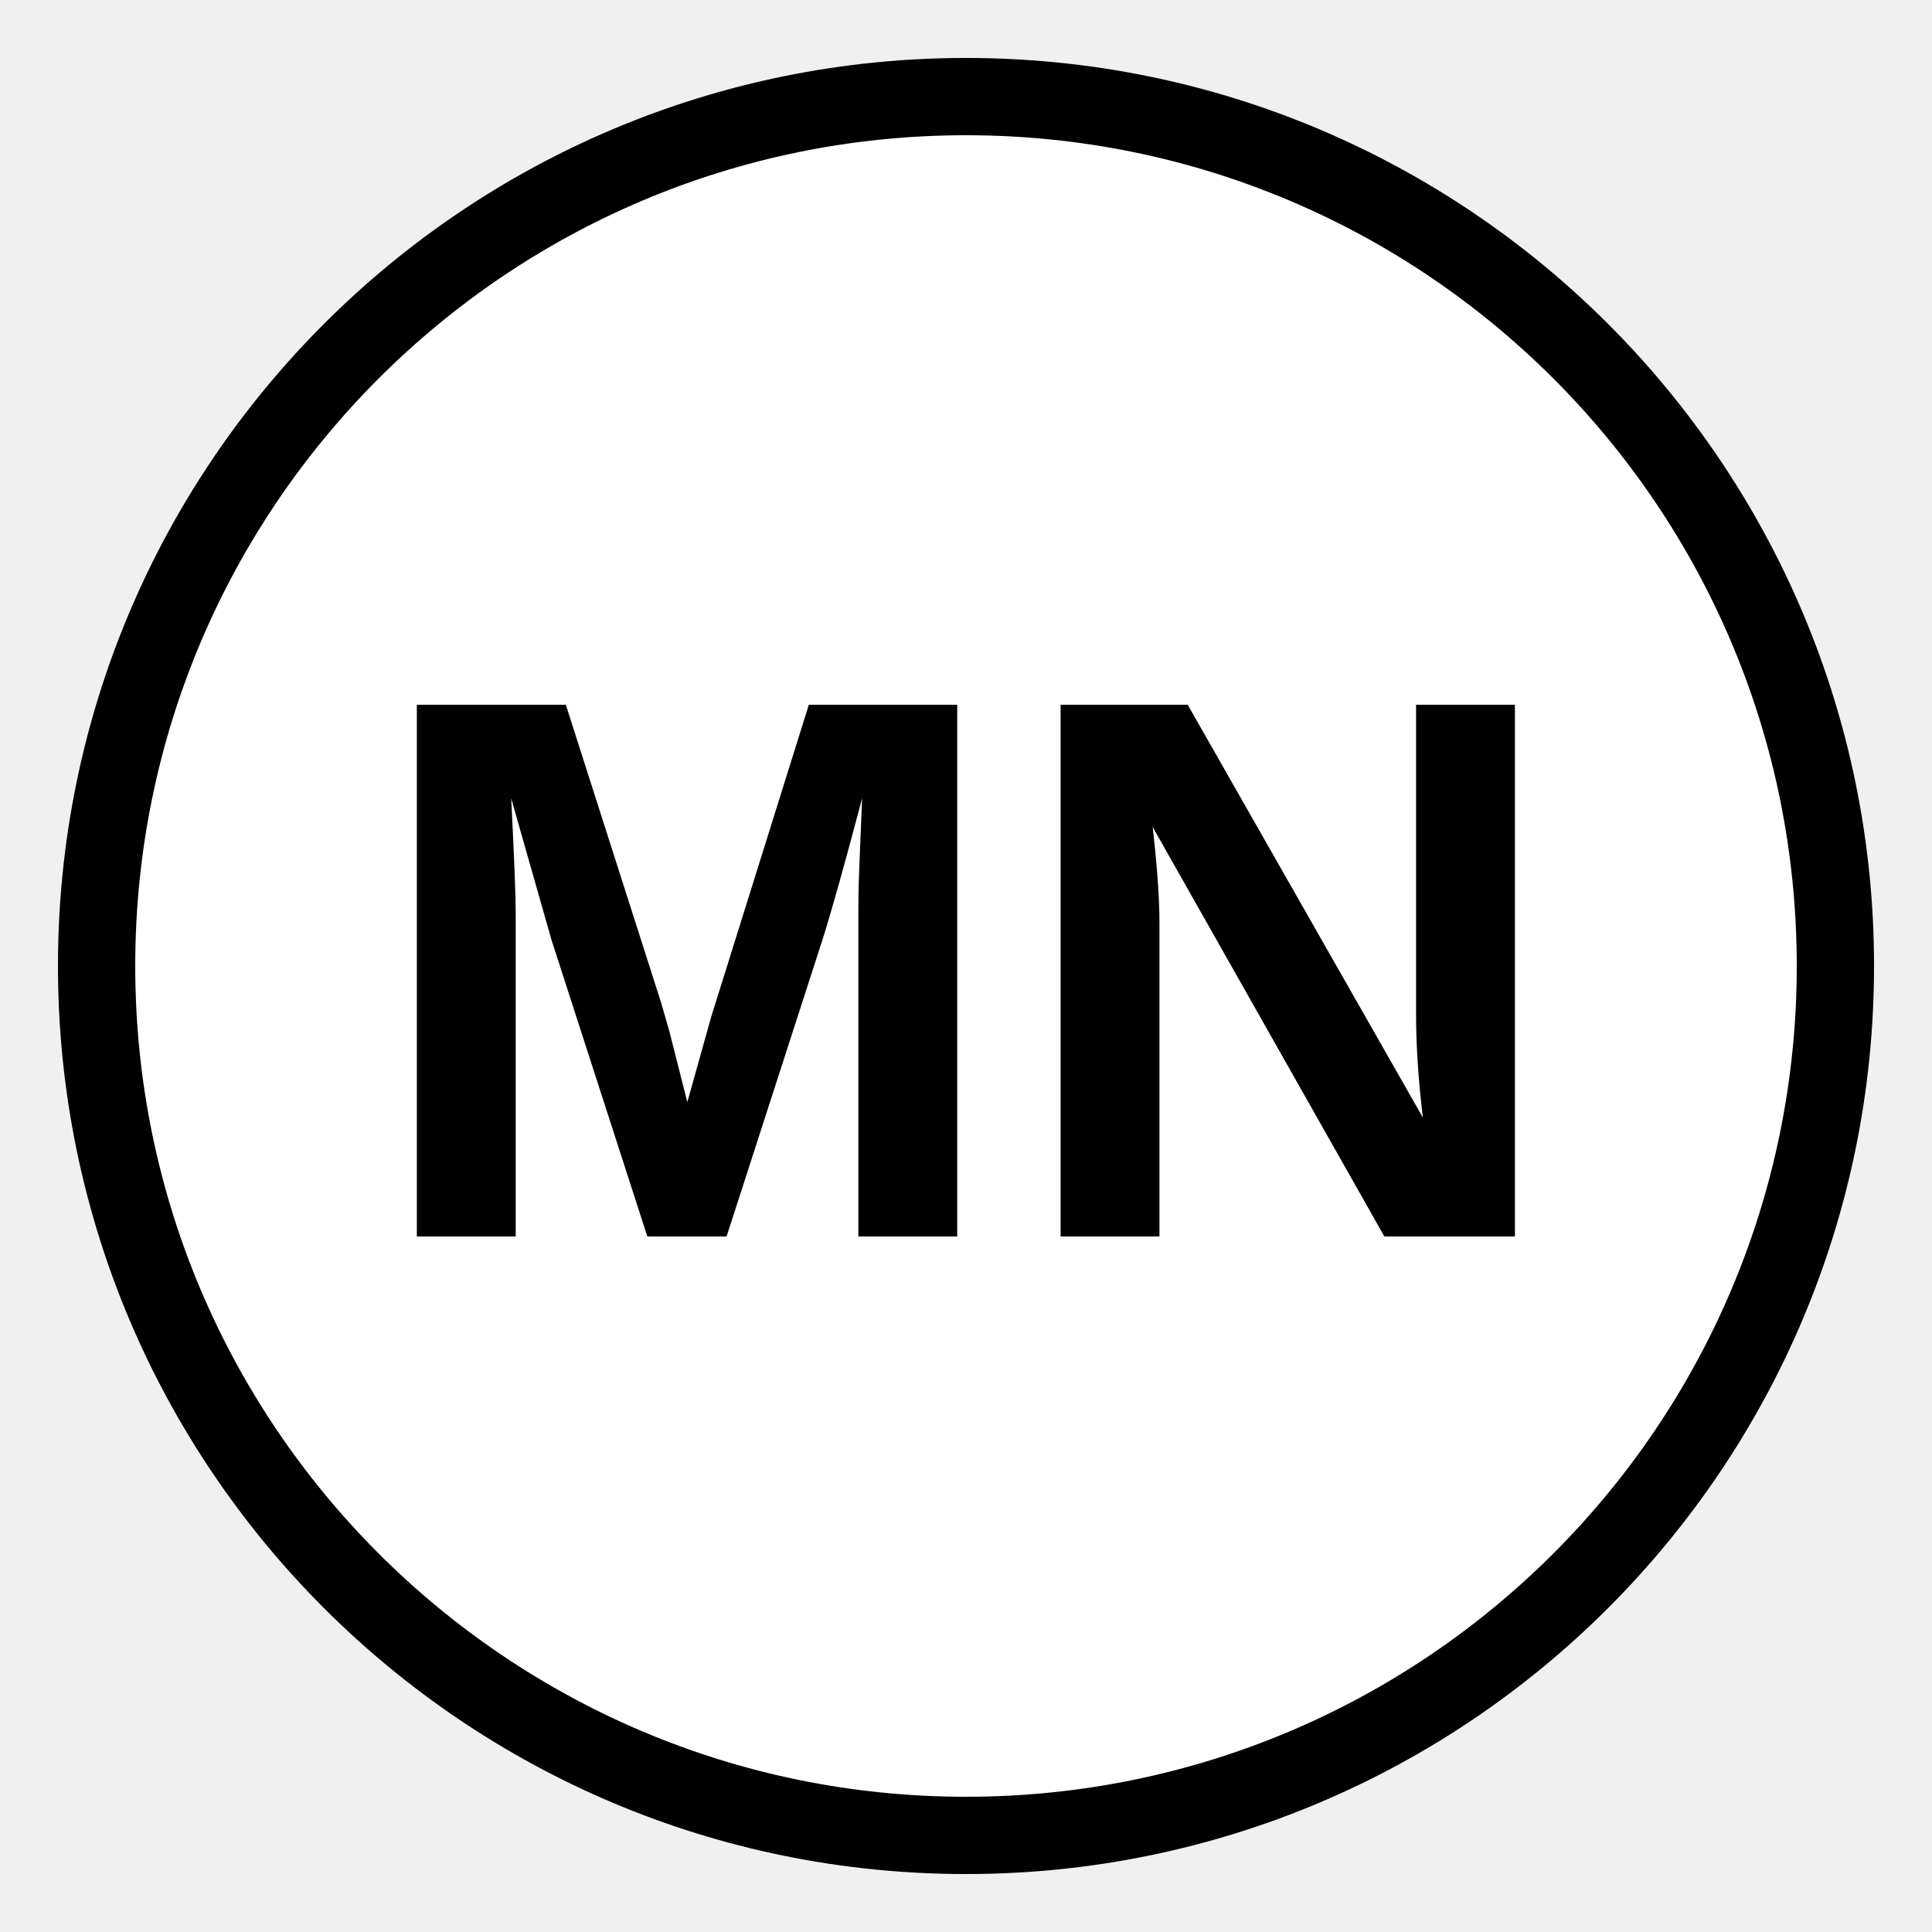
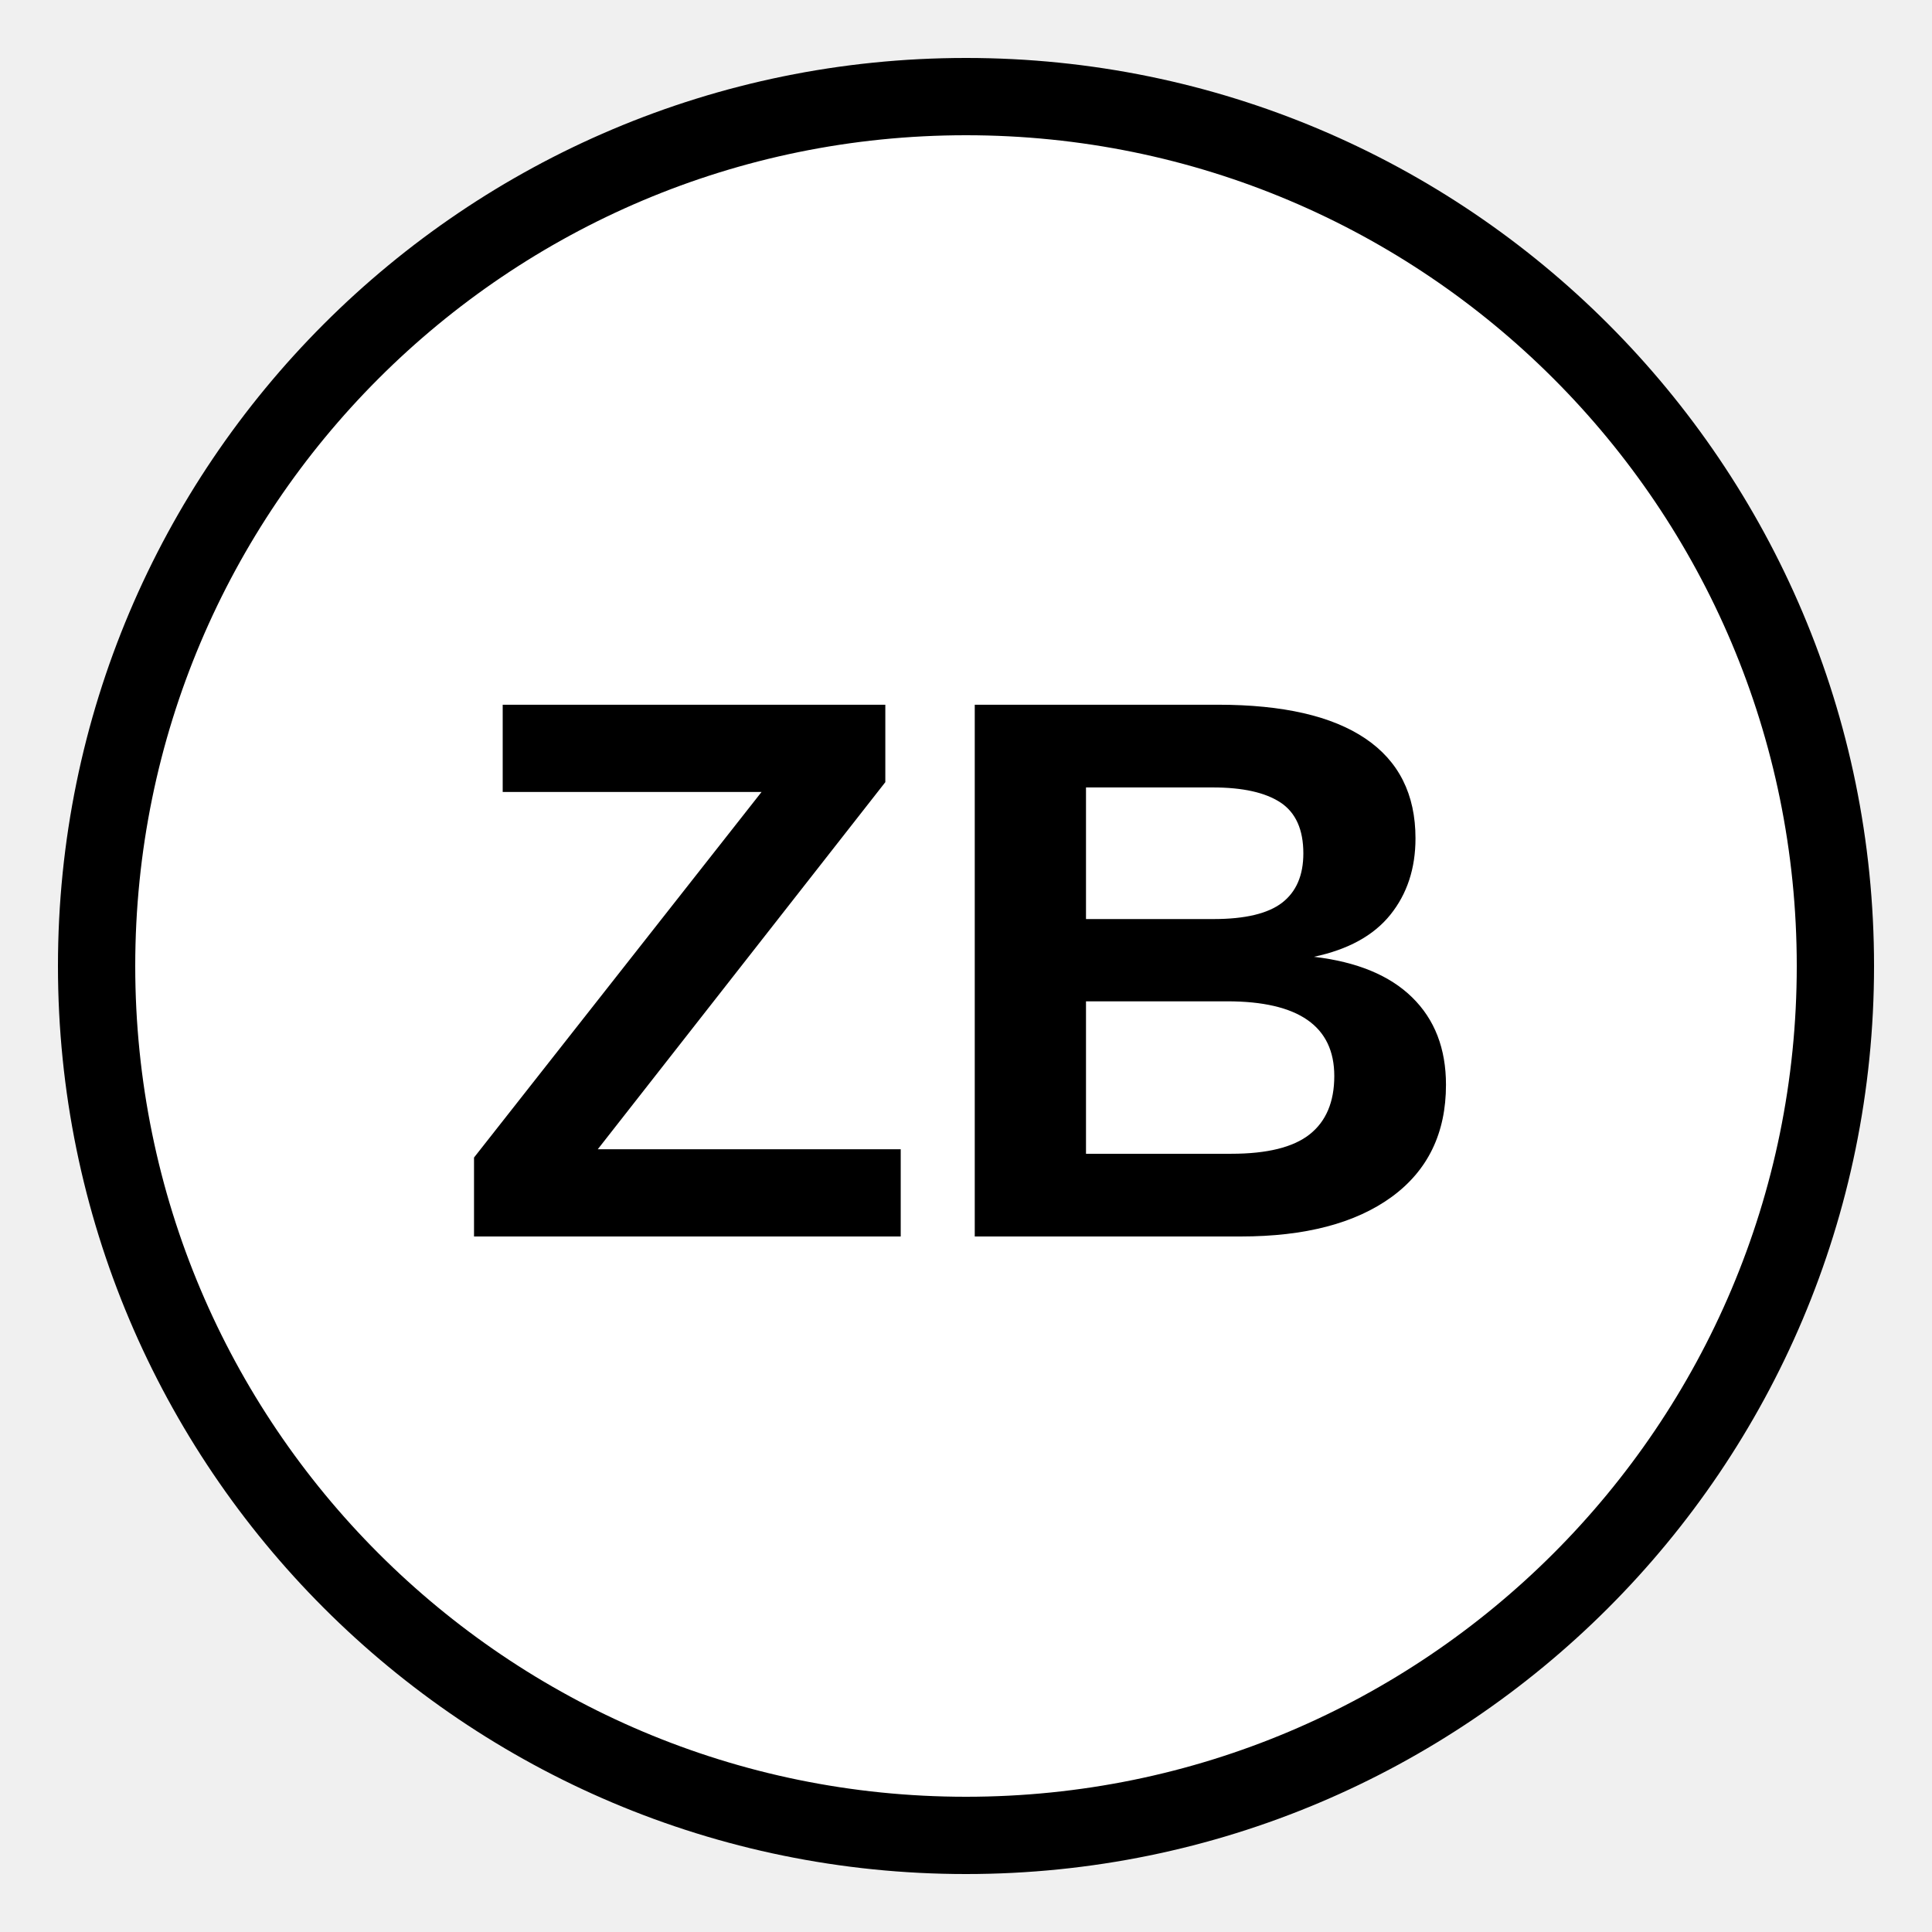
<svg xmlns="http://www.w3.org/2000/svg" width="200" height="200">
  <circle cx="100" cy="100" r="90" fill="#ffffff" stroke="black" stroke-width="8" />
  <text x="50%" y="50%" text-anchor="middle" fill="#000000" font-size="80" font-family="Arial" font-weight="bold" dy=".35em">
-     MN
+     ZB
  </text>
</svg>
